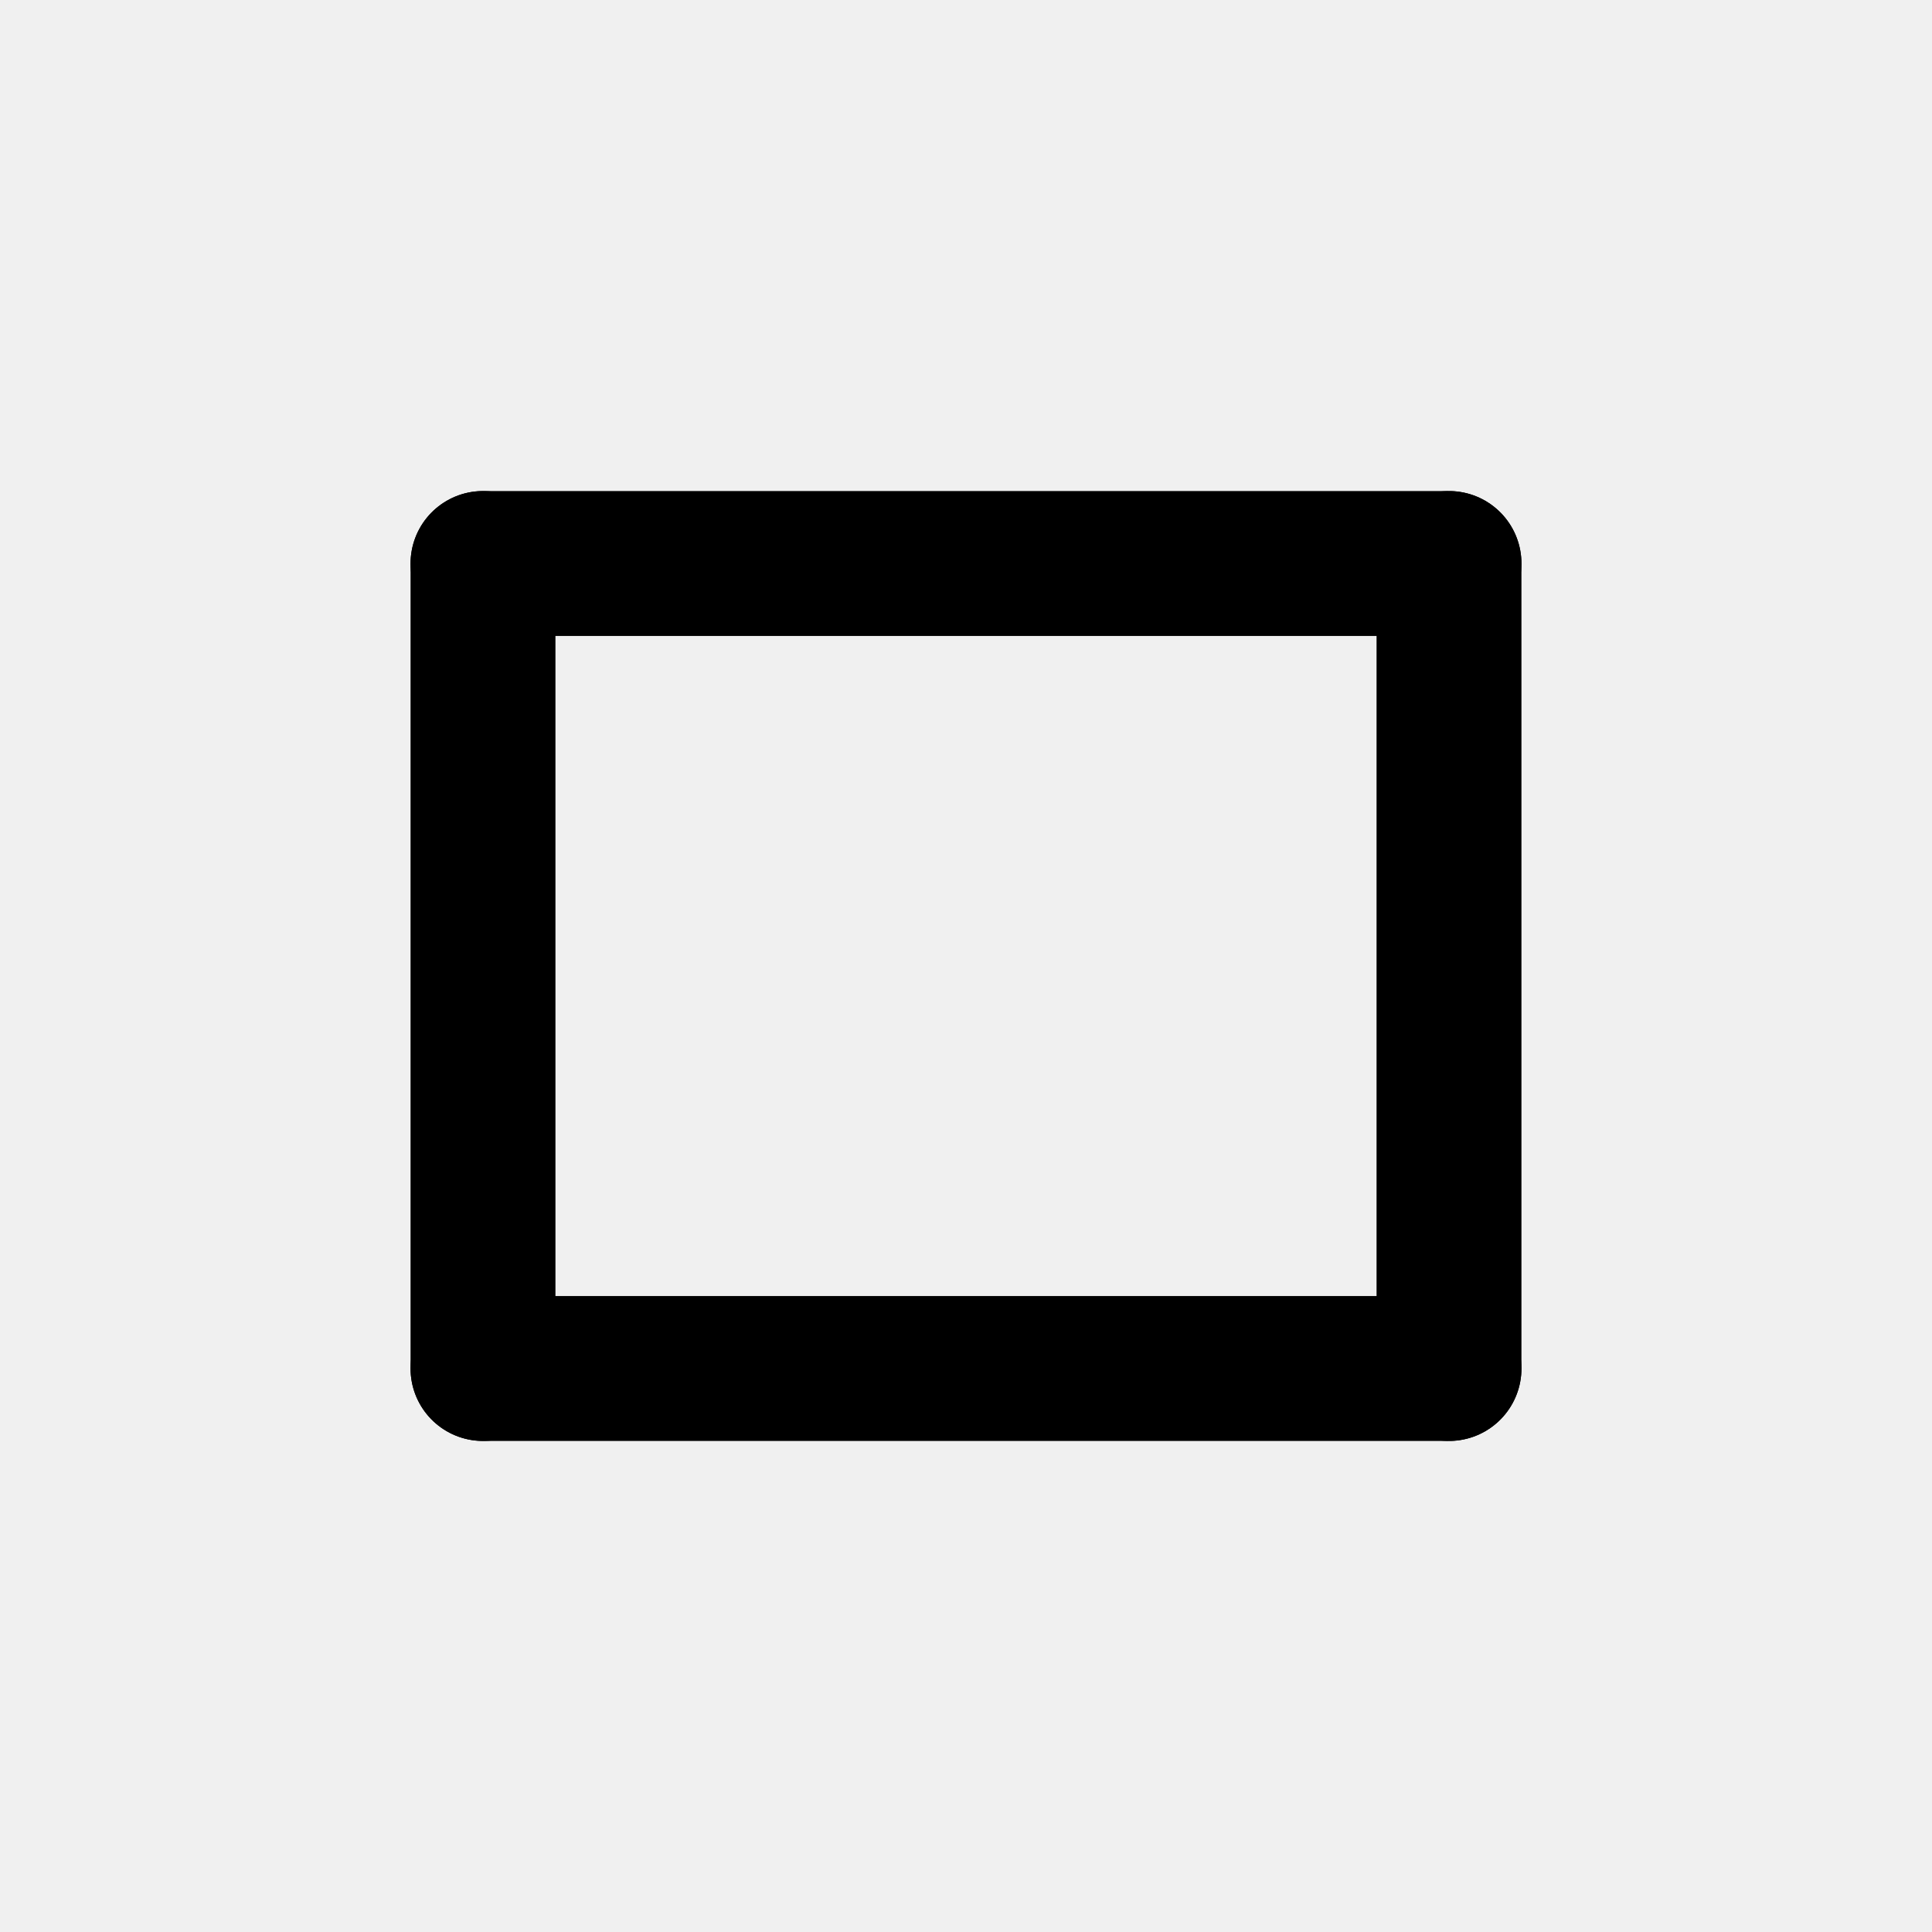
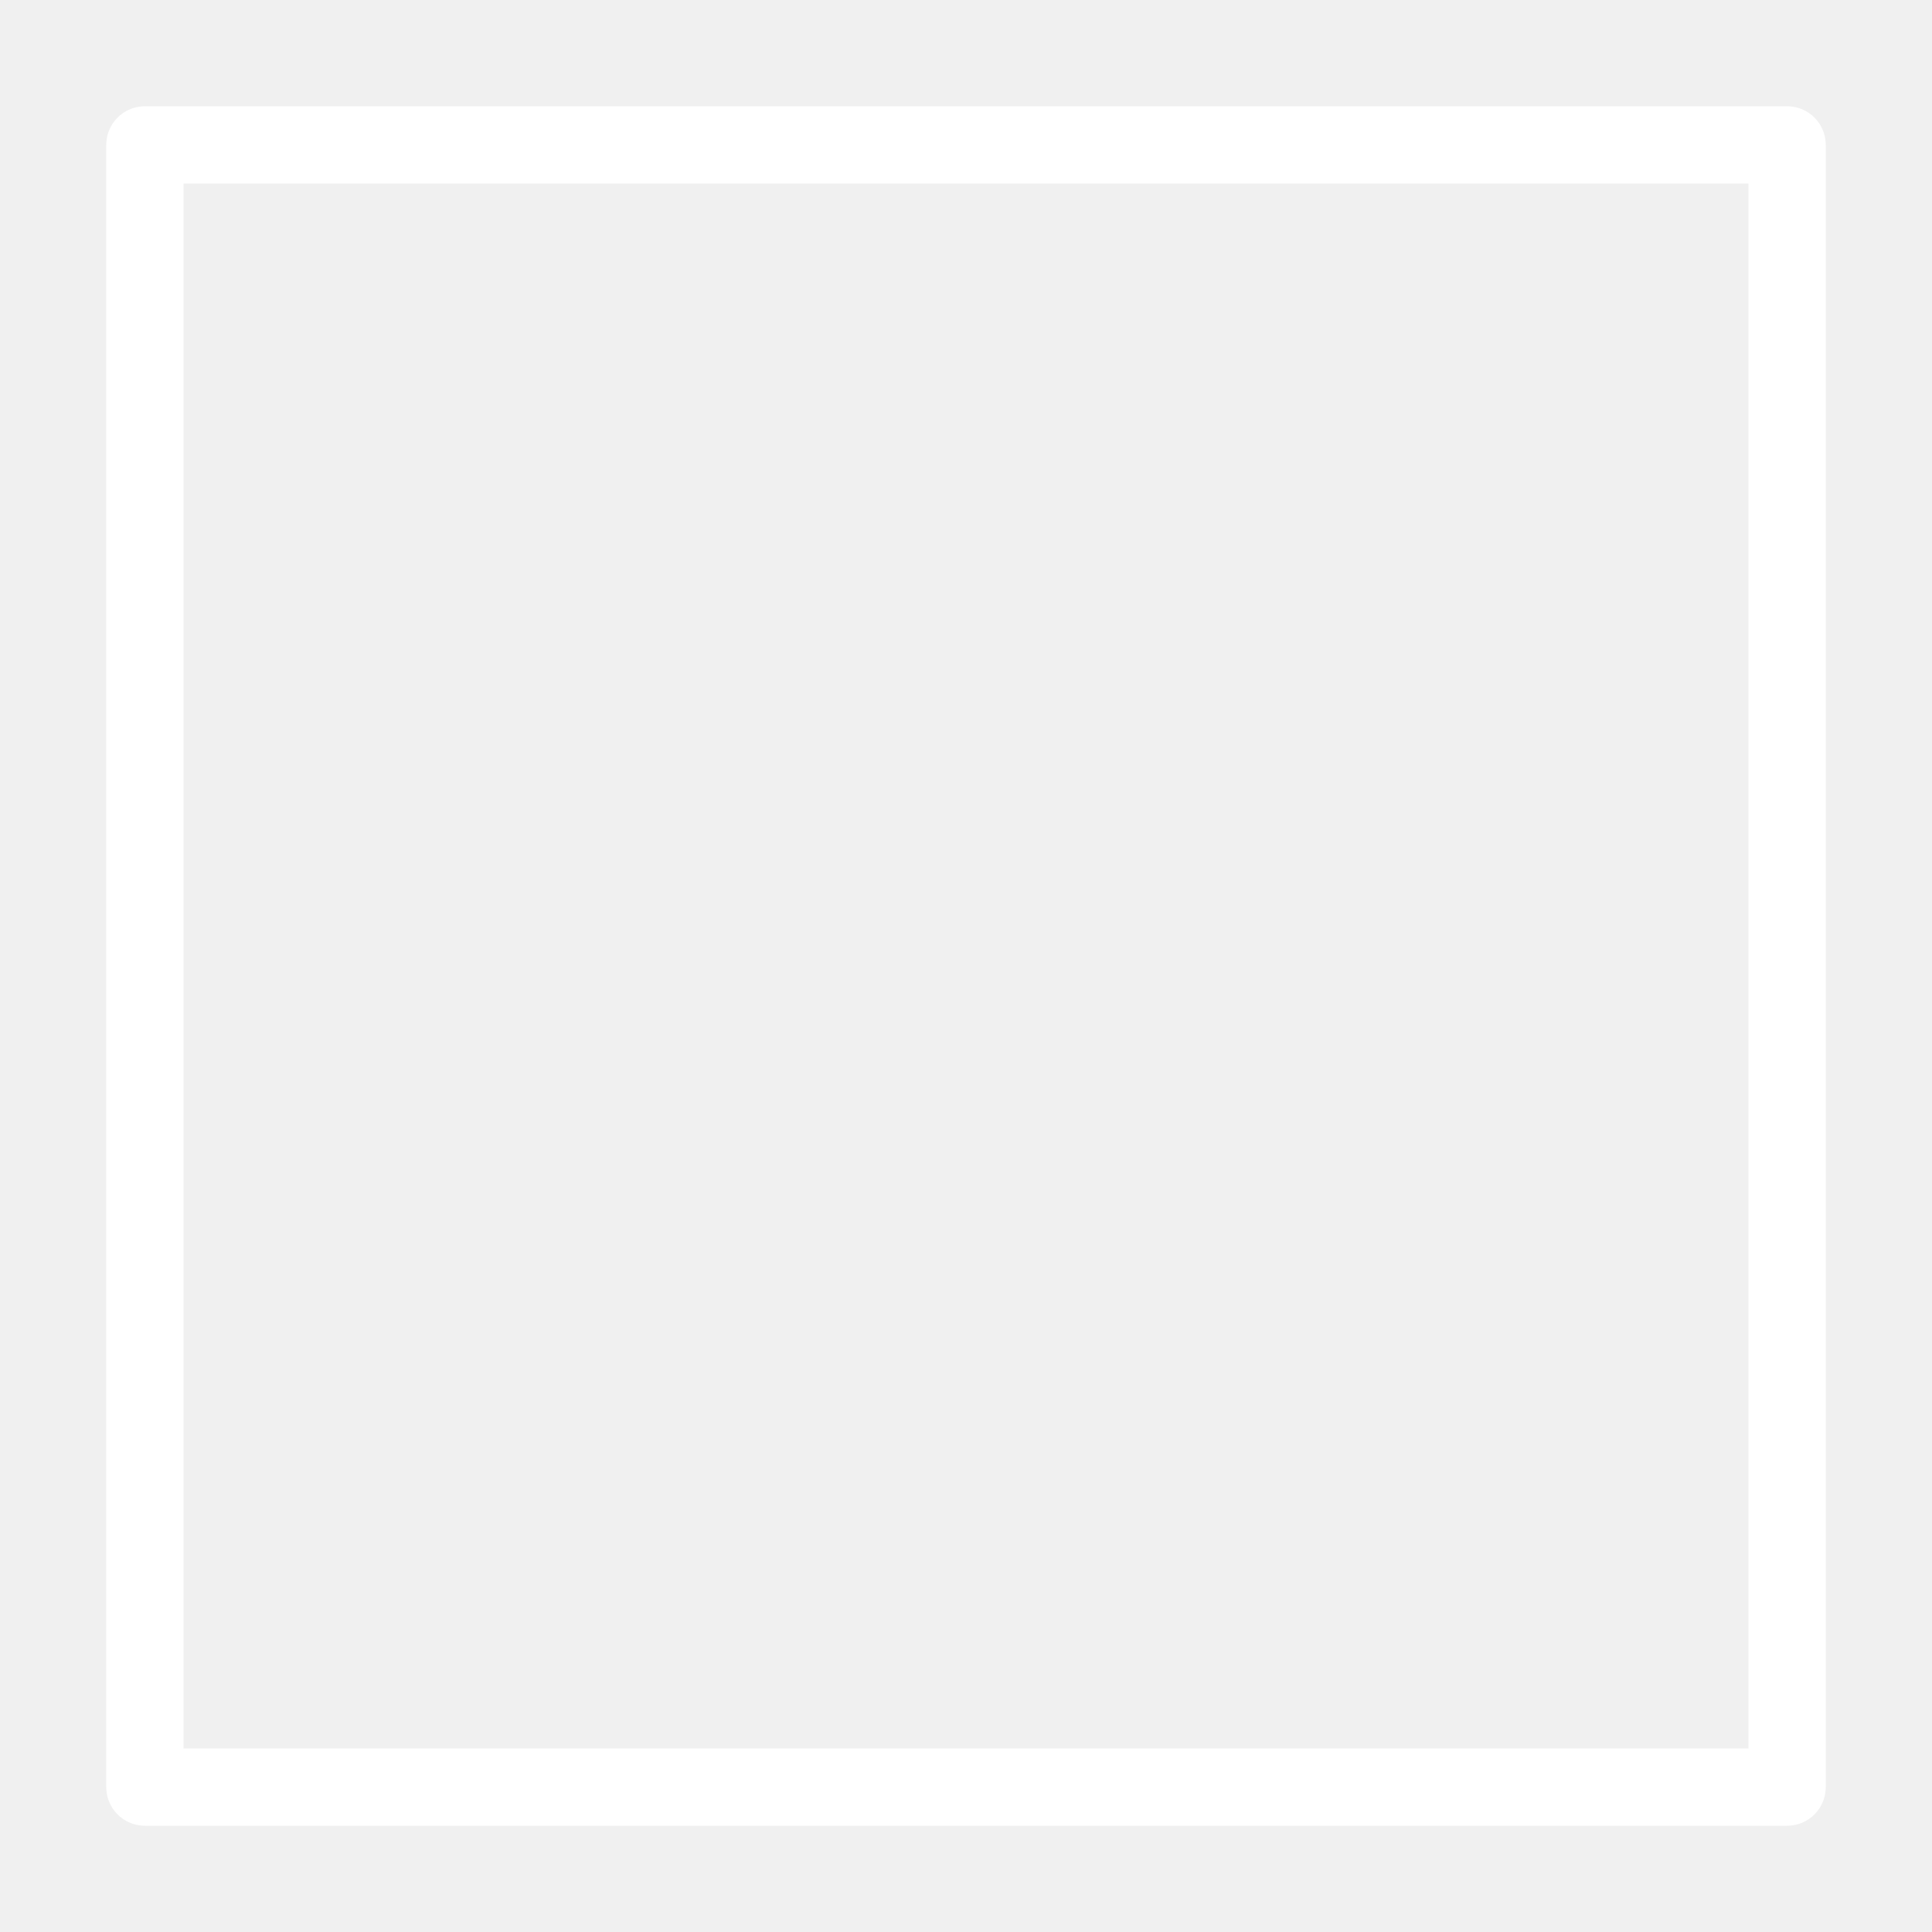
- <svg viewBox="0 0 24 24" fill="none">
-   <path d="M6 7h12" stroke="currentColor" stroke-width="1.8" stroke-linecap="round" />
-   <path d="M6 17h12" stroke="currentColor" stroke-width="1.8" stroke-linecap="round" />
-   <path d="M6 7v10" stroke="currentColor" stroke-width="1.8" stroke-linecap="round" />
-   <path d="M18 7v10" stroke="currentColor" stroke-width="1.8" stroke-linecap="round" />
+ <svg xmlns="http://www.w3.org/2000/svg" width="200" height="200" viewBox="0 0 200 200">
+   <path d="M 15 15 H 185 V 185 H 15 Z" fill="none" stroke="#ffffff" stroke-width="8" stroke-linecap="round" stroke-linejoin="round" />
</svg>
